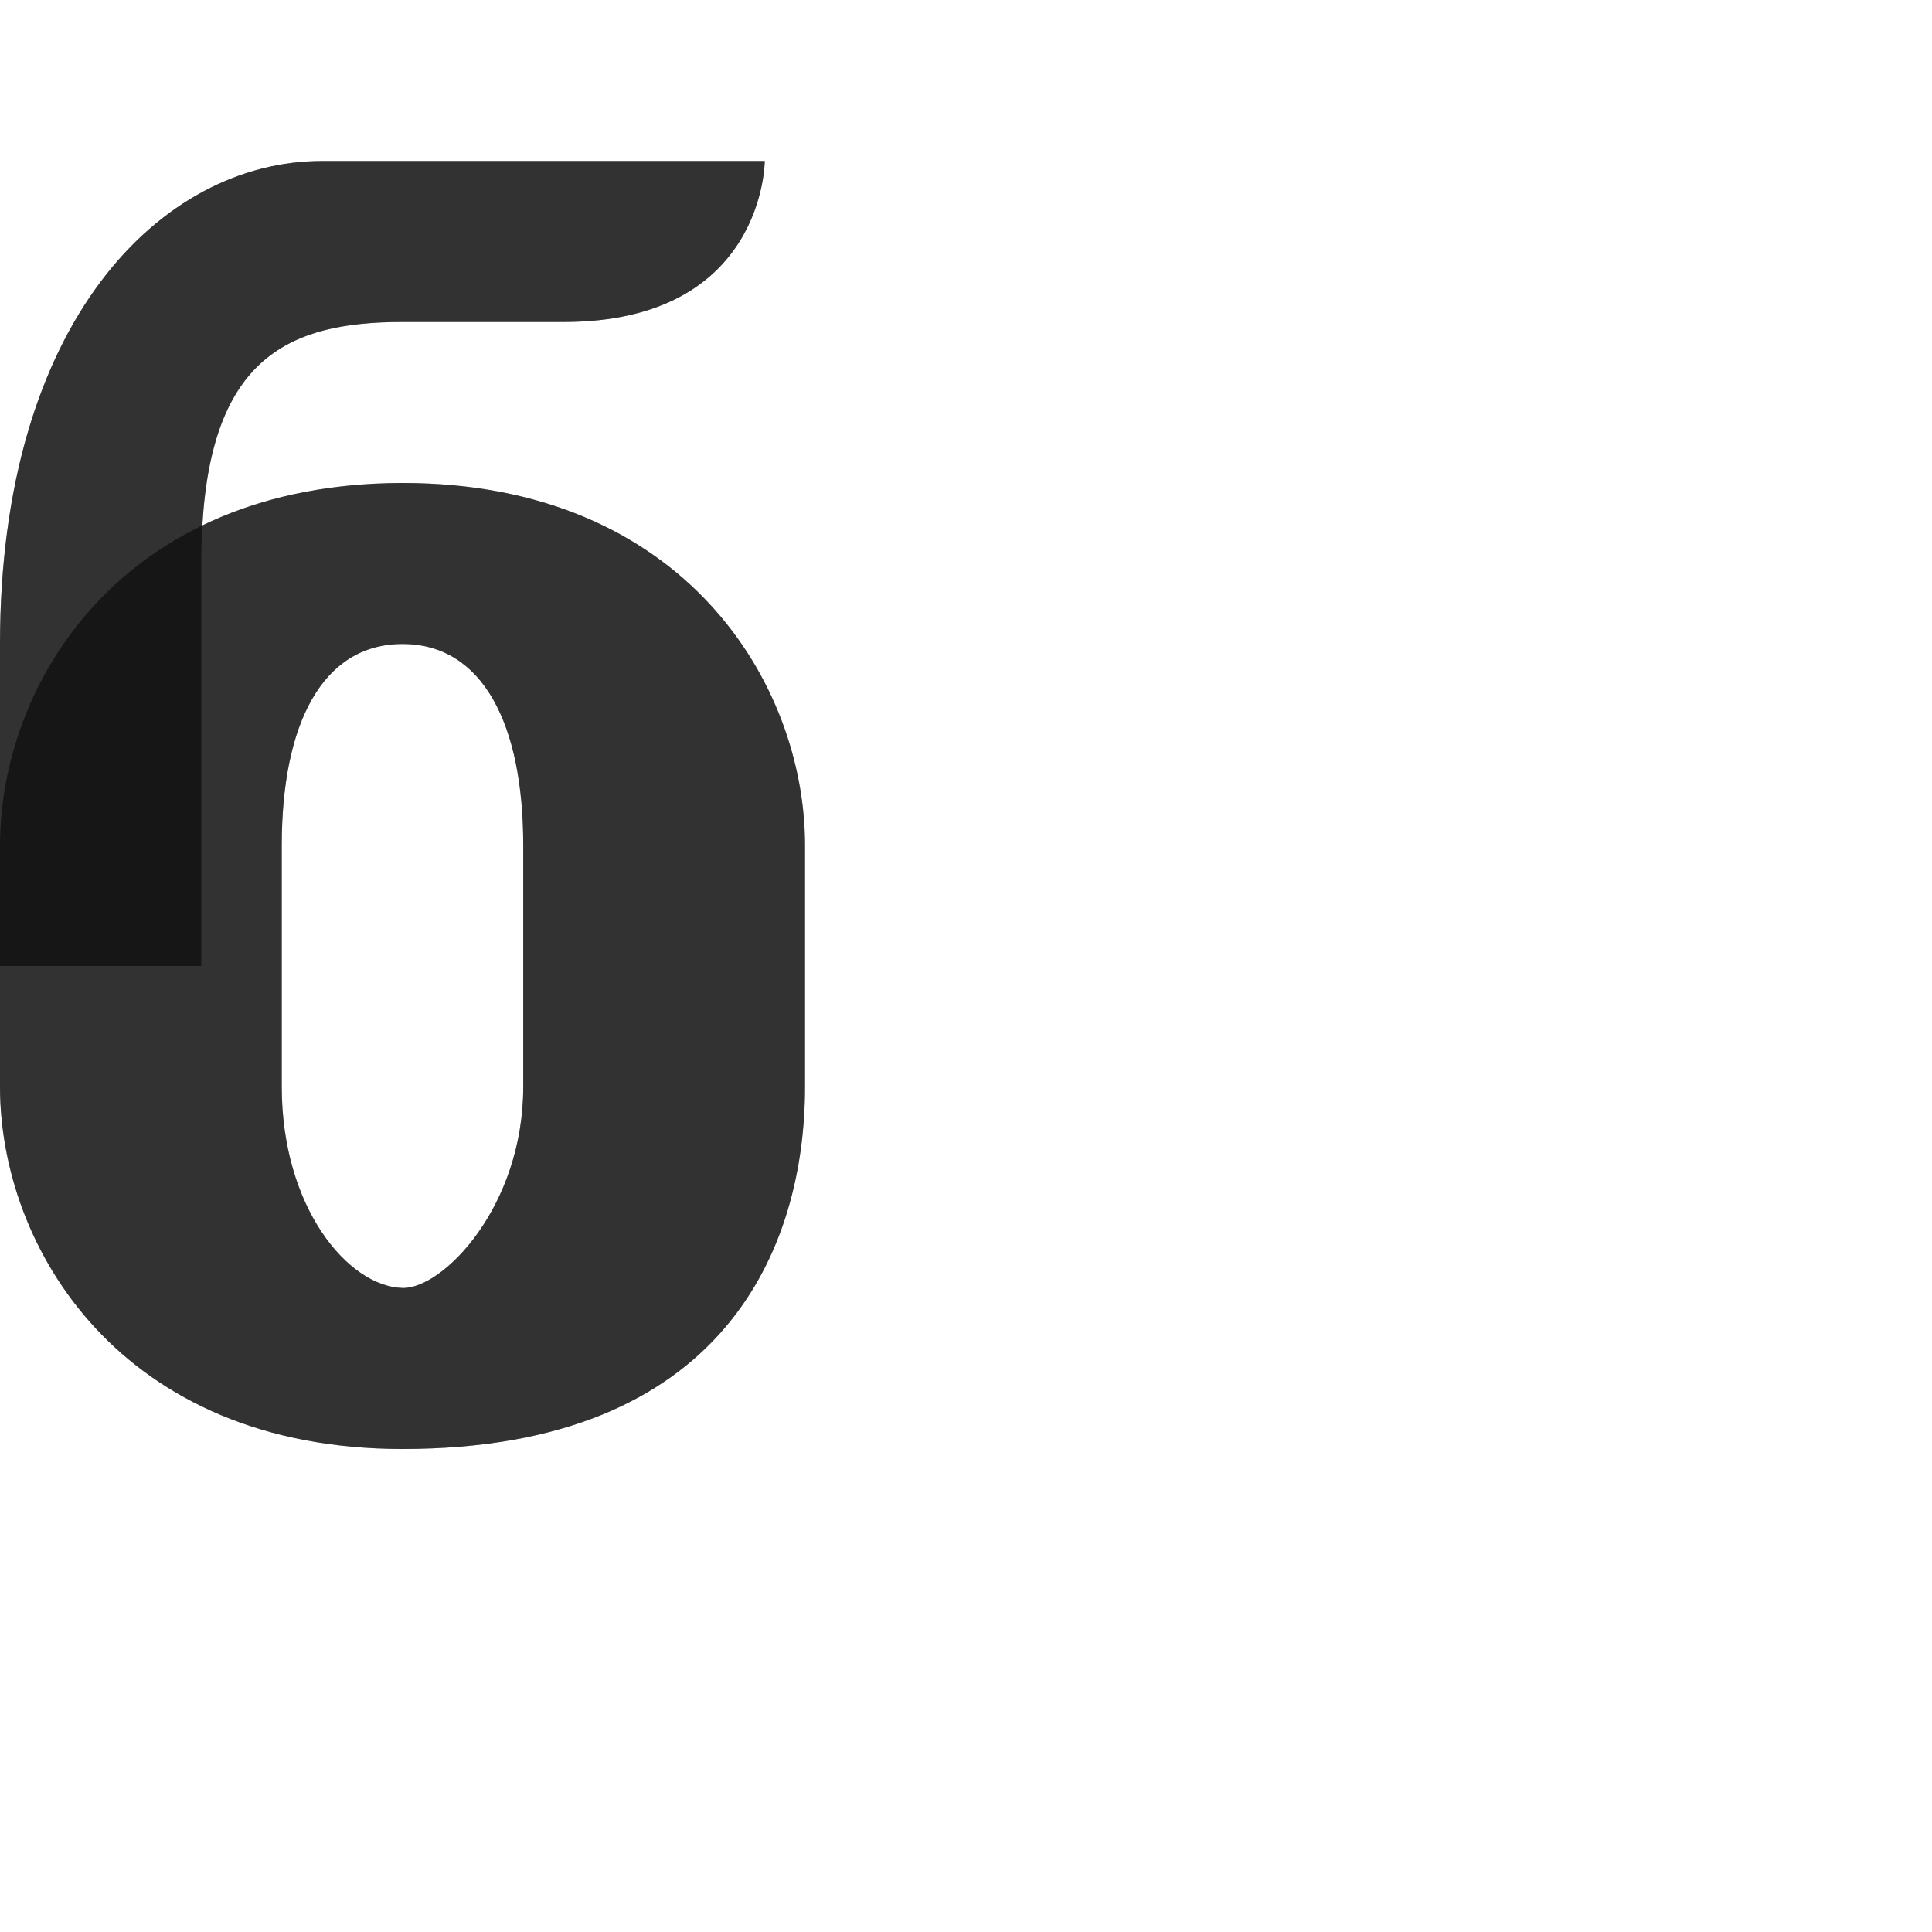
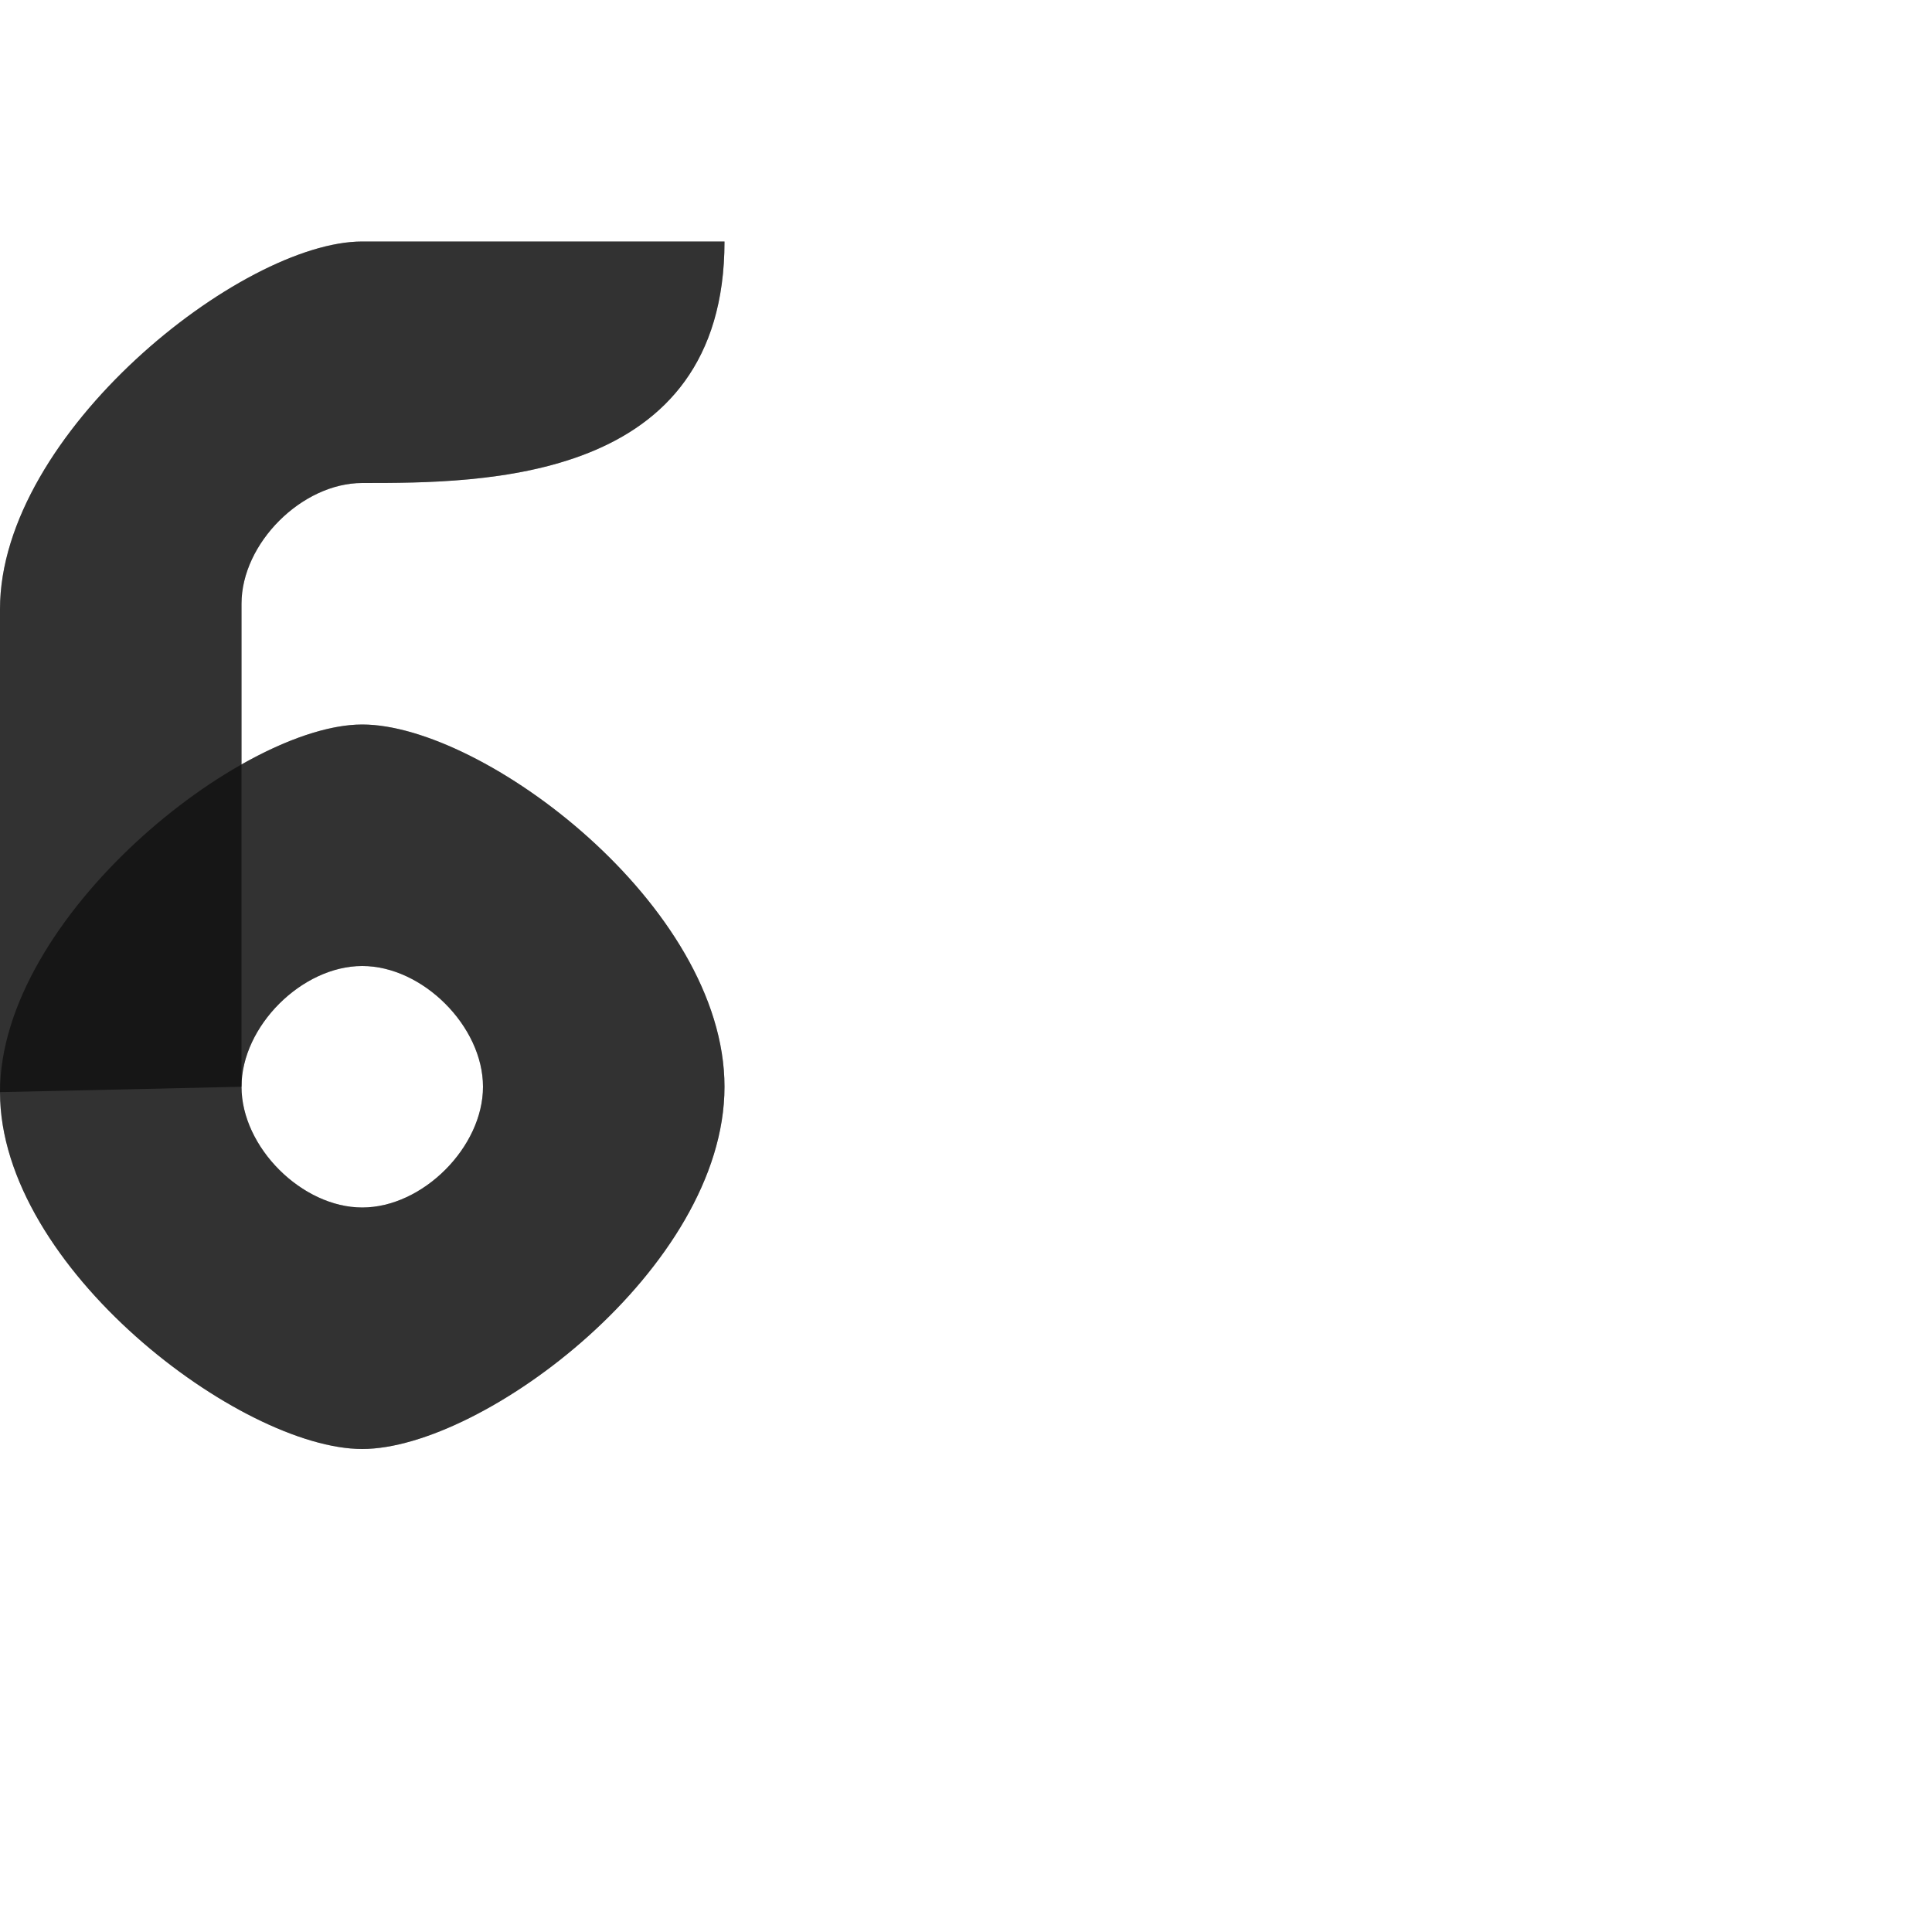
- <svg xmlns="http://www.w3.org/2000/svg" width="1200" height="1200" viewBox="0 0 1200 1200" version="1.1" id="svg1" xml:space="preserve">
+ <svg xmlns="http://www.w3.org/2000/svg" width="800" height="800" viewBox="0 0 800 800" version="1.1" id="svg1" xml:space="preserve">
  <defs id="defs1" />
  <g id="layer1">
-     <path id="path2" style="fill:#000000;fill-opacity:0.555;fill-rule:evenodd;stroke-width:1" d="M 500,525 C 500,425 425,300 250,300 75,300.185 1e-6,425 1e-6,525 V 675 C 1e-6,775 75,900 250,900 450,900 500,775 500,675 Z m -325,0 c 0,-75 25,-125 75,-125 50,0 75,50 75,125 v 150 c 0,74.614 -50.009,125.665 -75,125 -33.808,-0.9 -75,-50 -75,-125 z" />
-     <path style="fill:#000000;fill-opacity:0.555;stroke:none;stroke-width:1px;stroke-linecap:butt;stroke-linejoin:miter;stroke-opacity:1" d="M 0,600 V 400 C 0,200 100,100 200,100 h 100 75 100 c 0,0 0,100 -125,100 H 250 c -75,0 -125,25 -125,150 v 250 z" id="path486" />
-     <path id="path2-9" style="fill:#000000;fill-opacity:0.555;fill-rule:evenodd;stroke-width:1" d="M 200 100 C 100 100 0 200 0 400 L 0 525 L 0 600 L 0 675 C 0 775 75 900 250 900 C 450 900 500 775 500 675 L 500 525 C 500 425 425 300 250 300 C 200.867 300.052 159.62 309.931 125.699 326.324 C 131.832 221.841 180.013 200 250 200 L 350 200 C 475 200 475 100 475 100 L 375 100 L 300 100 L 200 100 z M 250 400 C 300 400 325 450 325 525 L 325 675 C 325 749.614 274.991 800.665 250 800 C 216.192 799.1 175 750 175 675 L 175 525 C 175 450 200 400 250 400 z " />
+     <path id="path352-3-2-9" style="fill:#000000;fill-opacity:0.555;fill-rule:evenodd;stroke:none;stroke-width:3px;stroke-linecap:butt;stroke-linejoin:miter;stroke-opacity:1" d="M 150,300 C 100,300 6e-6,379.453 3e-6,452.226 0,525 100,600 150,600 200,600 300,525 300,450 300,375 200,300 150,300 Z m 0,100 c 25,0 50,25 50,50 0,25 -25,50 -50,50 -25,0 -50,-25 -50,-50 0,-25 25,-50 50,-50 z" />
+     <path id="path352-3-2-9-3" style="fill:#000000;fill-opacity:0.555;fill-rule:evenodd;stroke:none;stroke-width:3px;stroke-linecap:butt;stroke-linejoin:miter;stroke-opacity:1" d="M 150,100 C 100,100 2.999997e-6,179.453 0,252.227 c -2.999997e-6,72.774 3e-6,200 3e-6,200 L 100,450 V 250 c 0,-25 25,-50 50,-50 50,0 150,0 150,-100 z" />
+     <path id="path352-3-2-9-8" style="fill:#000000;fill-opacity:0.555;fill-rule:evenodd;stroke:none;stroke-width:3px;stroke-linecap:butt;stroke-linejoin:miter;stroke-opacity:1" d="M 150 100 C 100 100 2.999994e-06 179.453 0 252.227 C -2.999994e-06 325 -1.1293761e-21 452.227 0 452.227 C -2.999997e-06 525 100 600 150 600 C 200 600 300 525 300 450 C 300 375 200 300 150 300 C 136.118 300 118.38 306.141 100 316.547 L 100 250 C 100 225 125 200 150 200 C 200 200 300 200 300 100 L 150 100 z M 150 400 C 175 400 200 425 200 450 C 200 475 175 500 150 500 C 125 500 100 475 100 450 C 100 425 125 400 150 400 z " />
  </g>
</svg>
